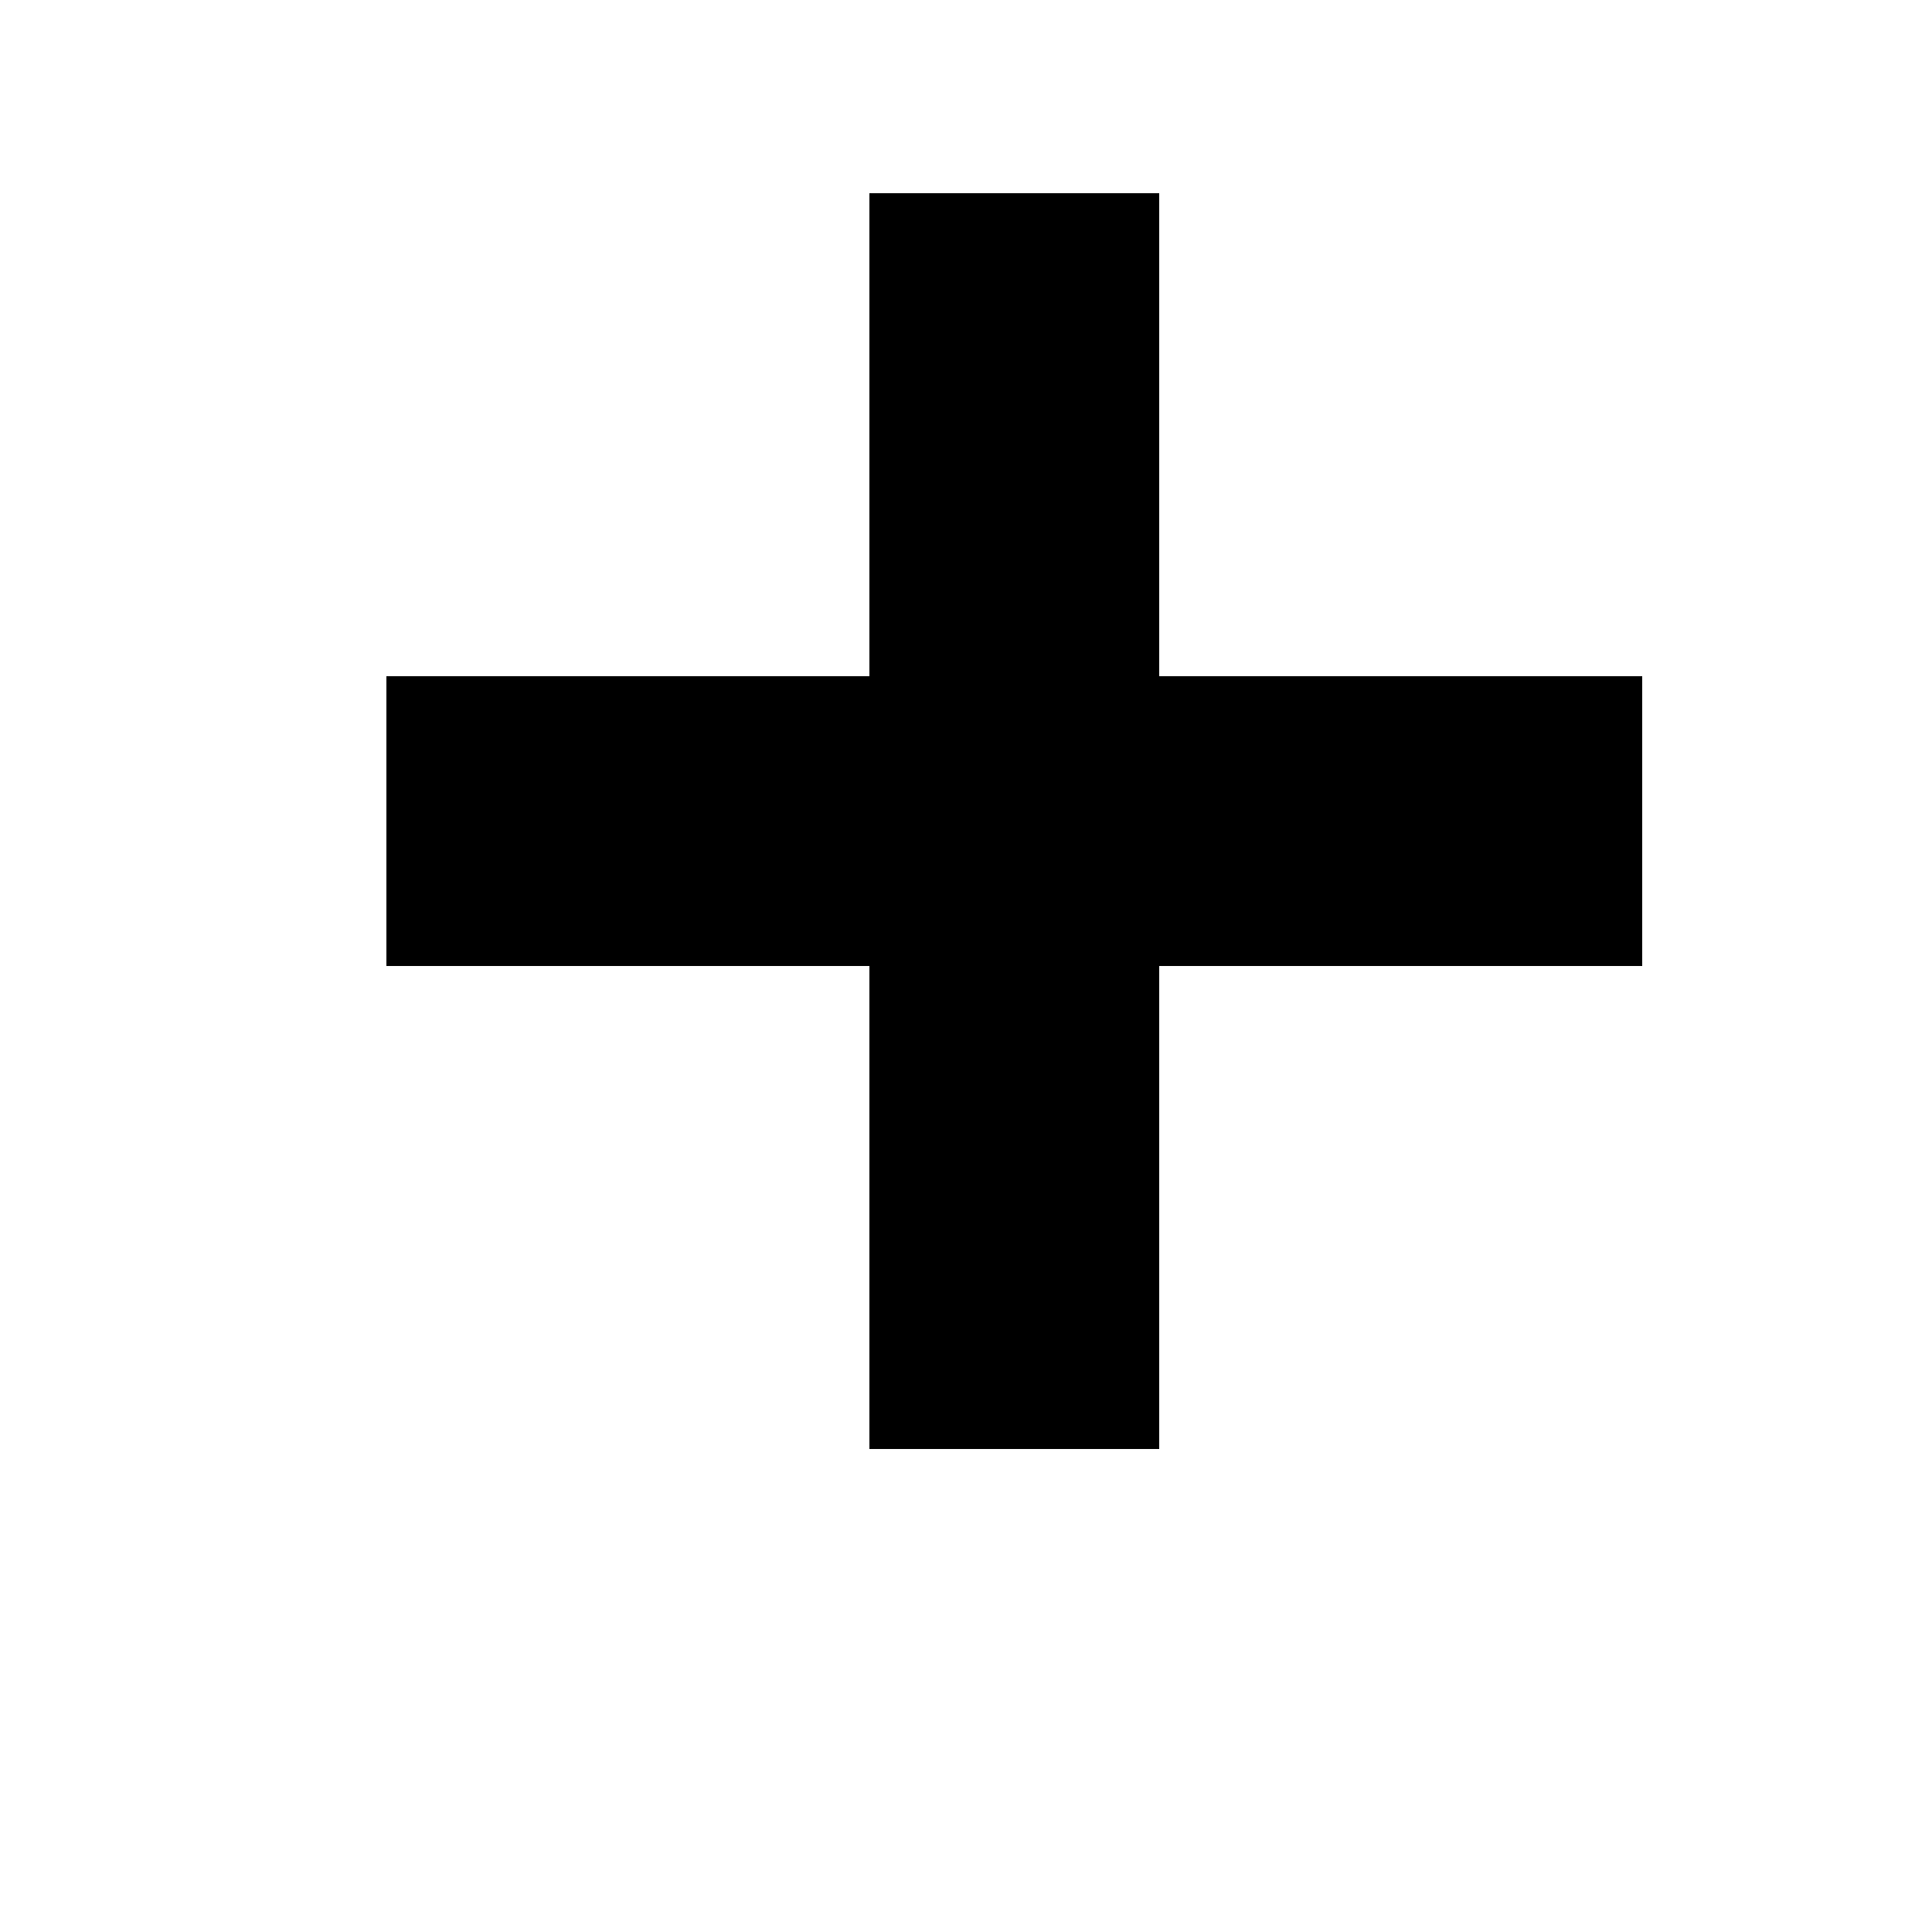
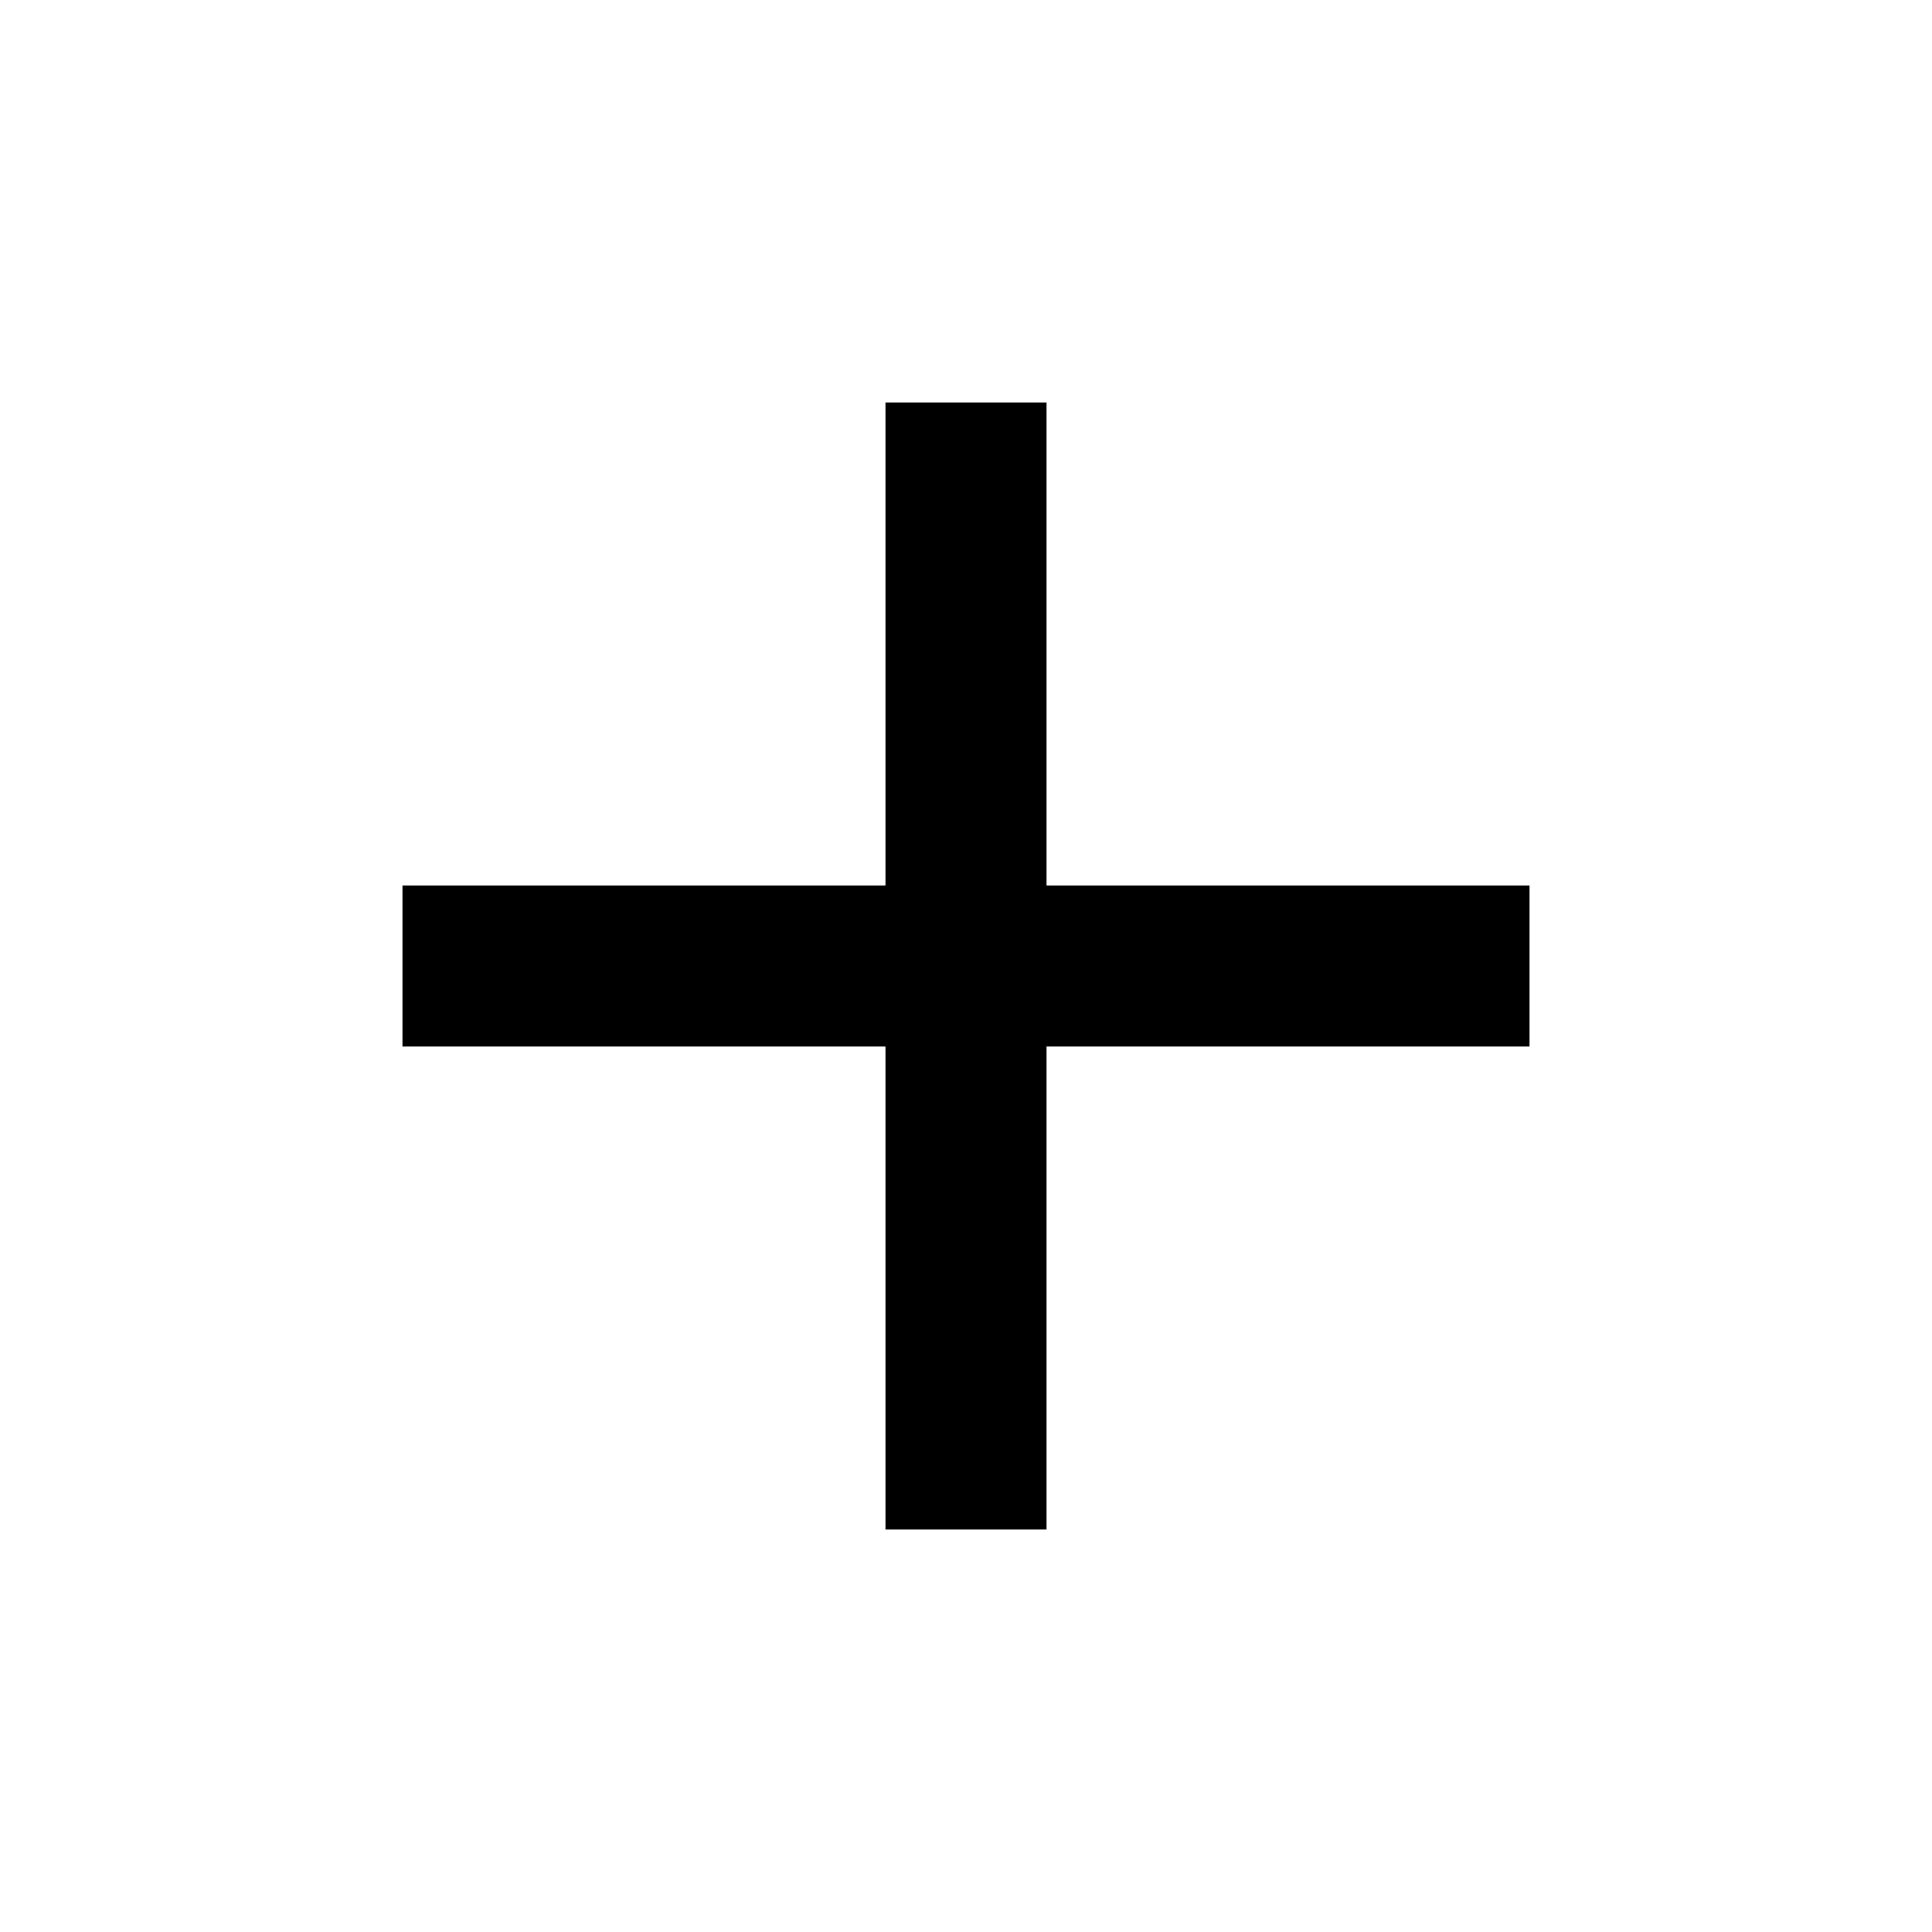
- <svg xmlns="http://www.w3.org/2000/svg" width="800px" height="800px" viewBox="0 0 20 20">
-   <rect x="0" fill="none" width="20" height="20" />
+ <svg xmlns="http://www.w3.org/2000/svg" width="800px" height="800px" viewBox="0 0 24 24">
  <g>
-     <path d="M17 7v3h-5v5H9v-5H4V7h5V2h3v5h5z" />
+     <path fill="none" d="M0 0h24v24H0z" />
+     <path fill="#000000" d="M11 11V5h2v6h6v2h-6v6h-2v-6H5v-2z" />
  </g>
</svg>
